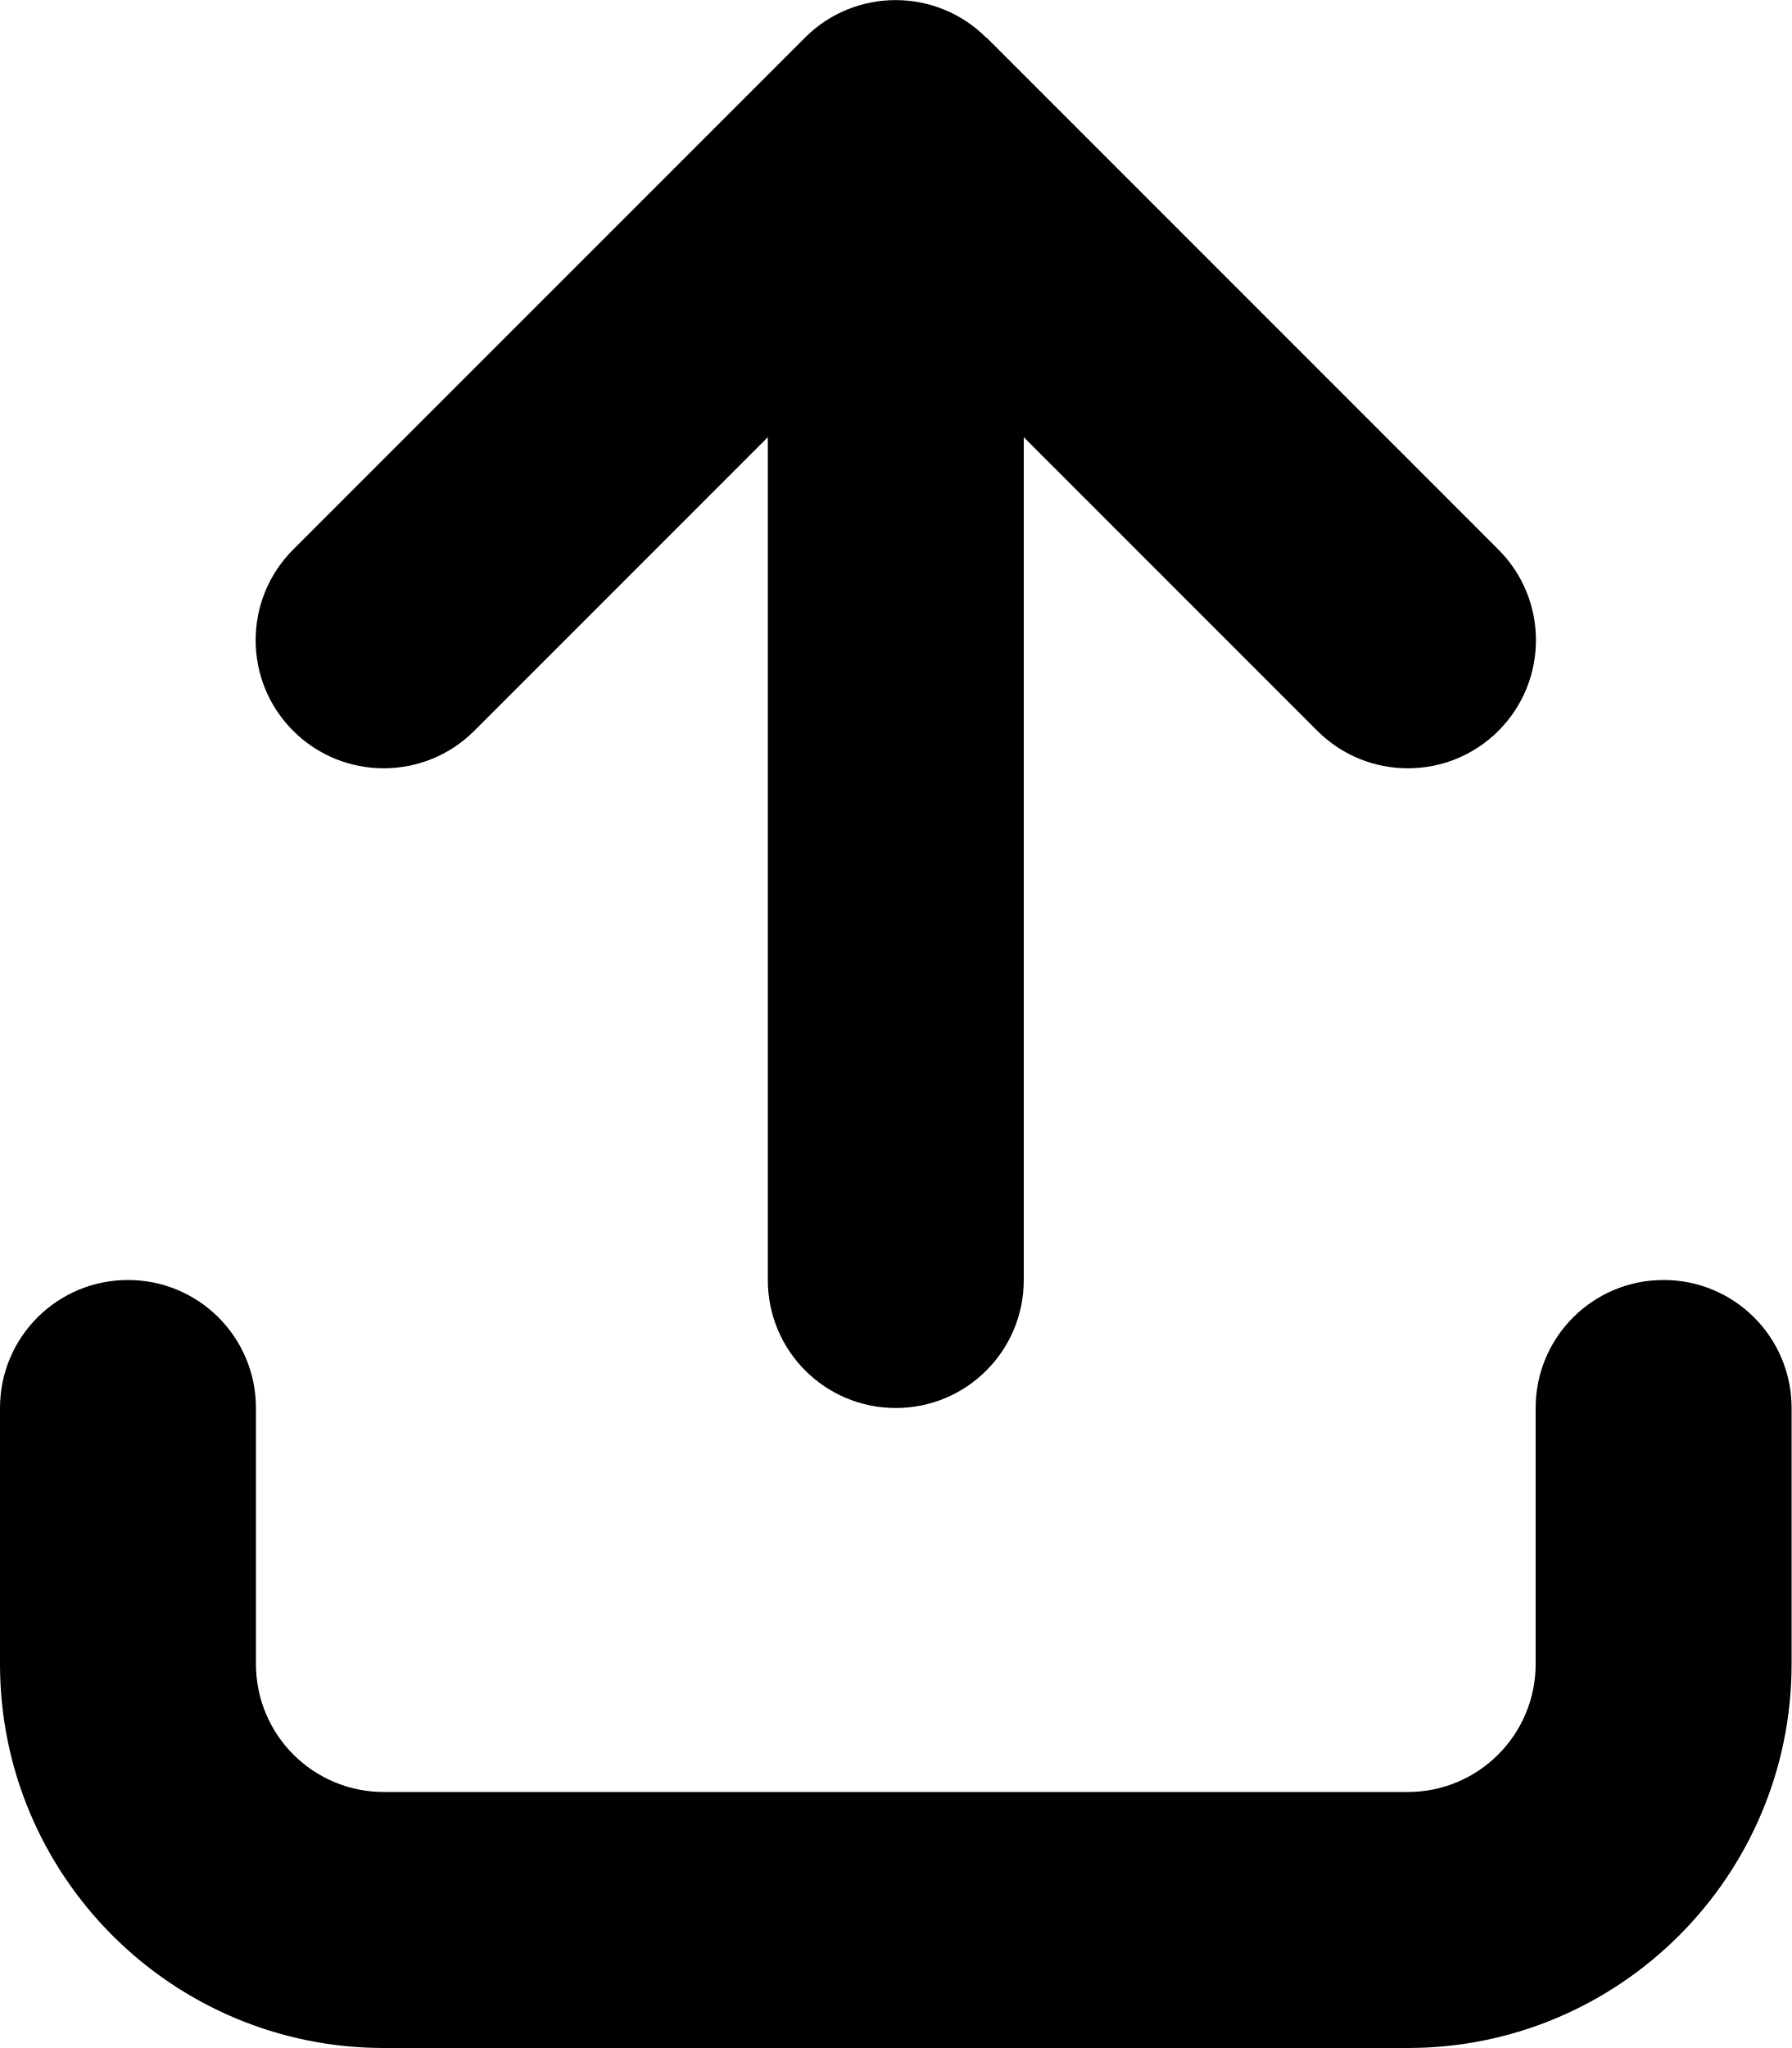
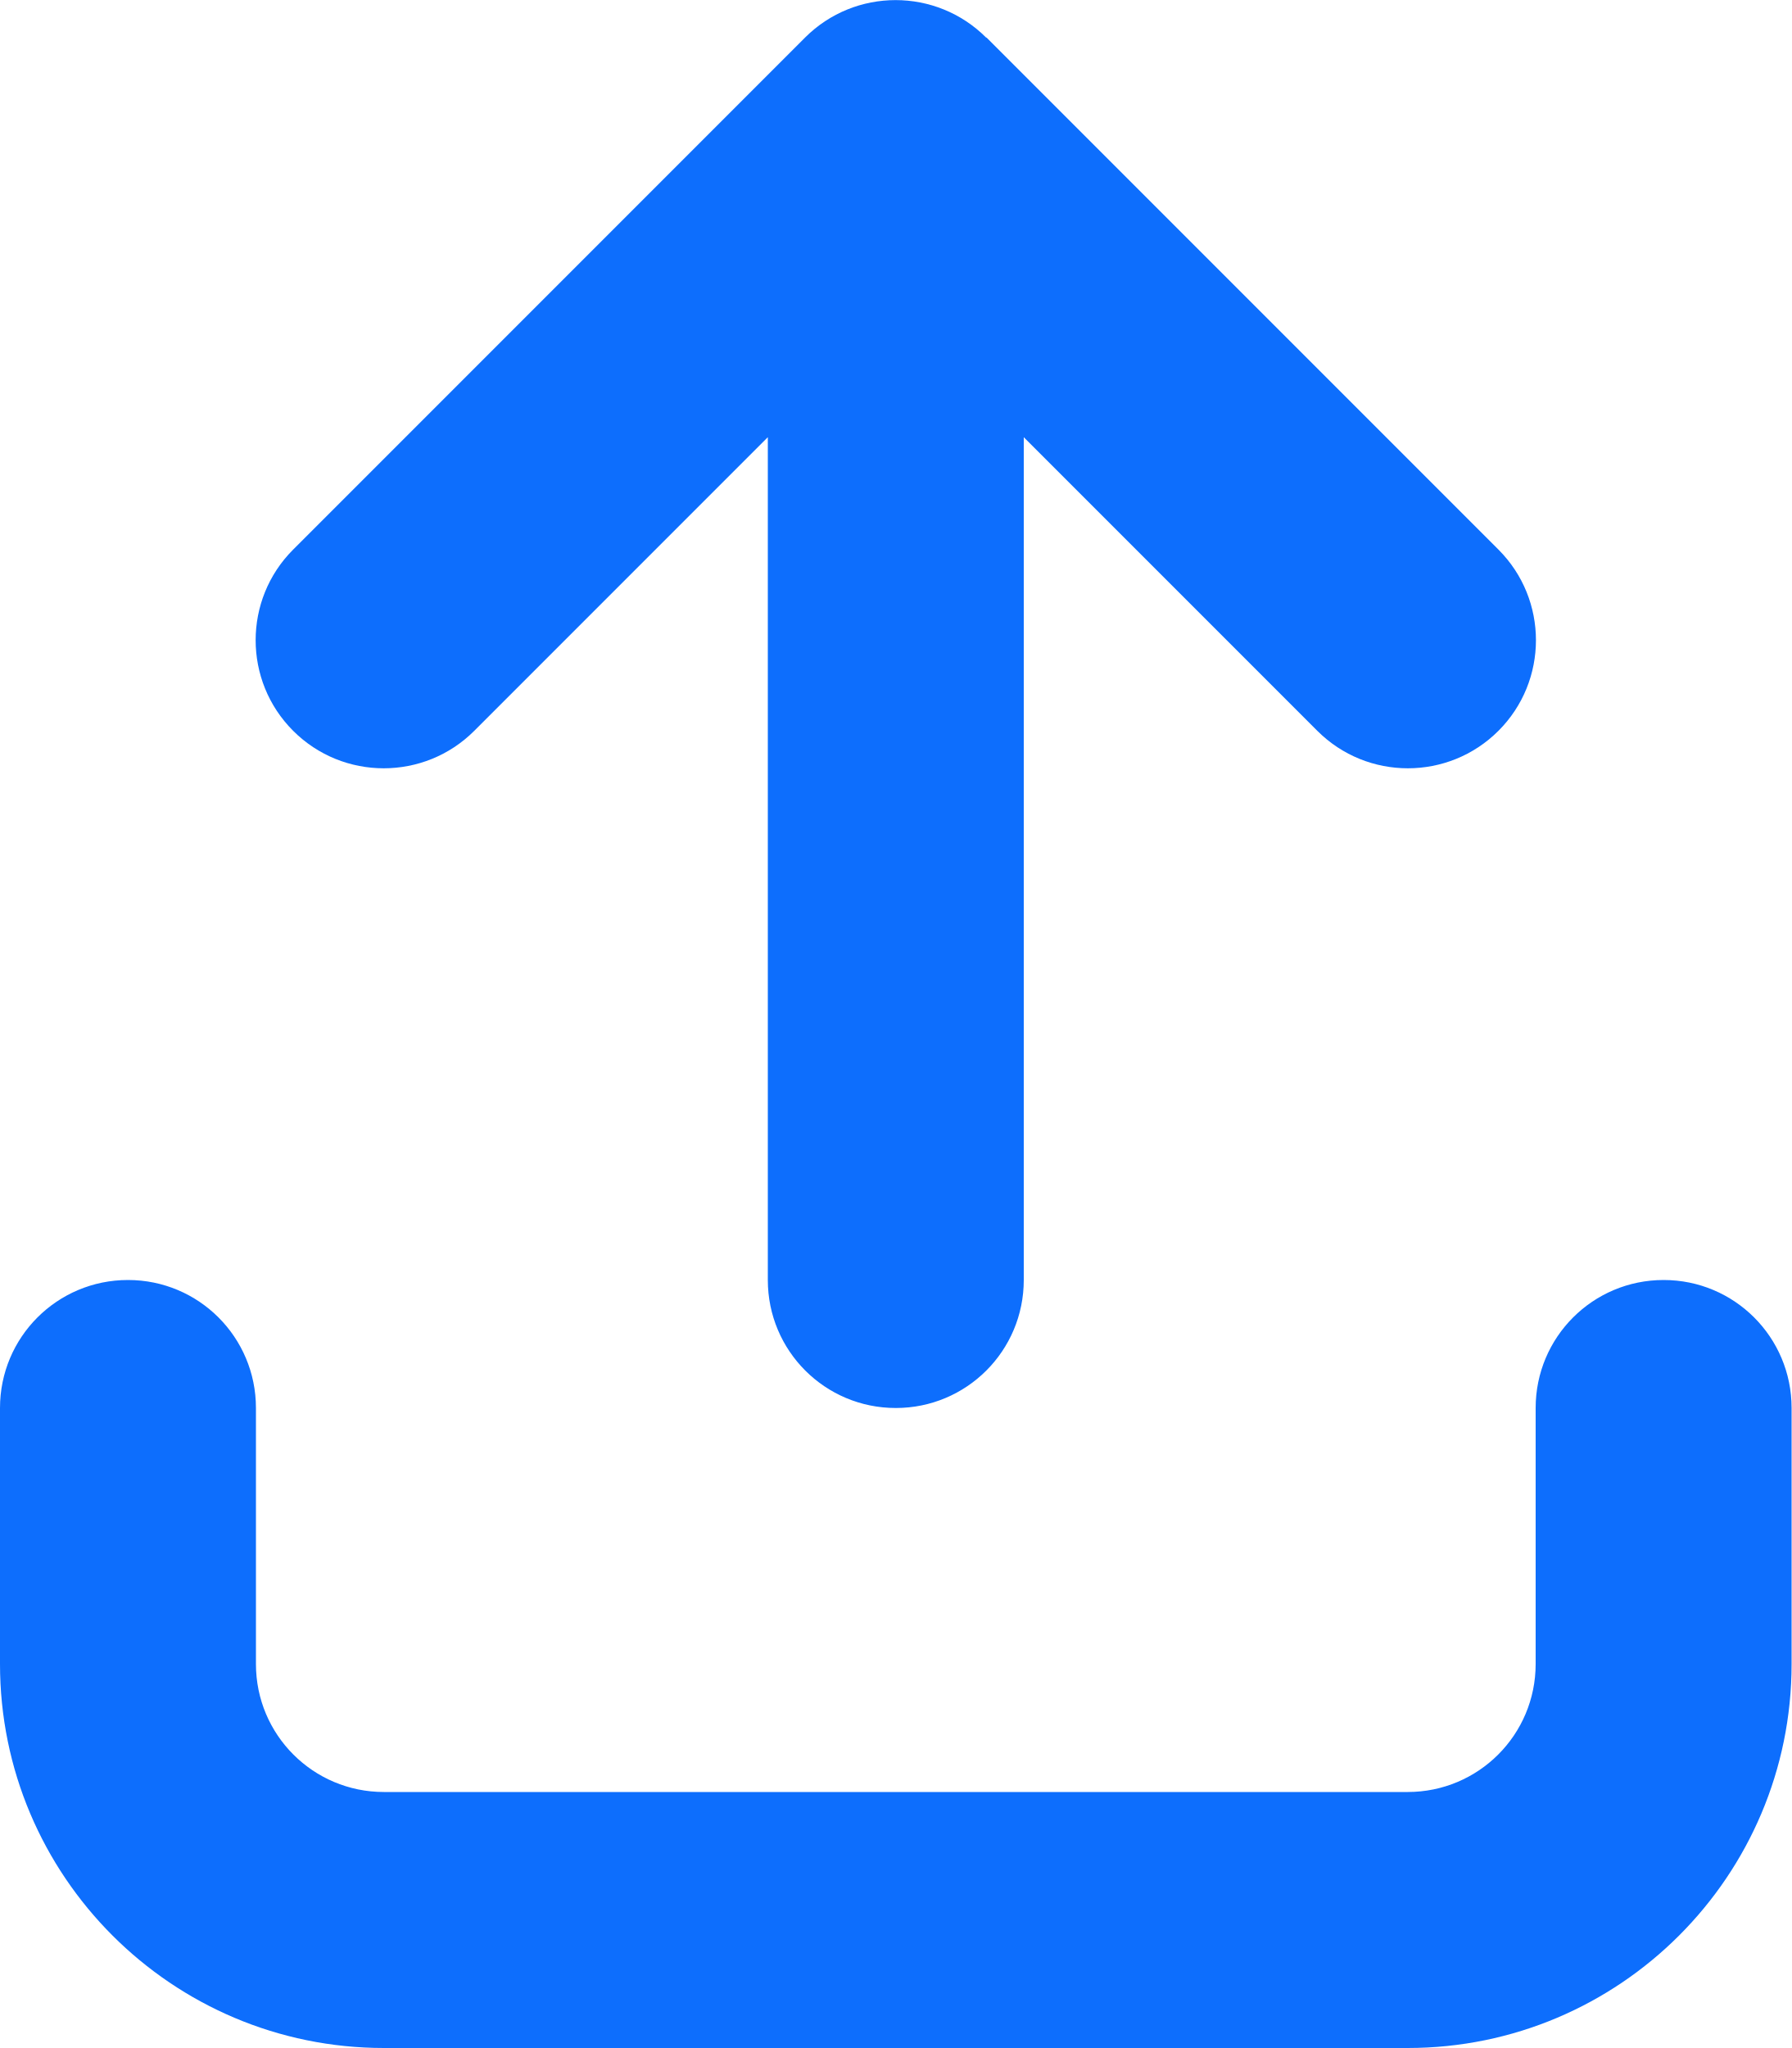
<svg xmlns="http://www.w3.org/2000/svg" viewBox="0 0 448 512">
-   <path d="M246.6 9.4c-12.5-12.5-32.8-12.5-45.3 0l-128 128c-12.5 12.5-12.5 32.8 0 45.3s32.8 12.5 45.3 0L192 109.3 192 320c0 17.7 14.3 32 32 32s32-14.3 32-32l0-210.7 73.4 73.4c12.5 12.5 32.8 12.5 45.3 0s12.5-32.8 0-45.3l-128-128zM64 352c0-17.7-14.3-32-32-32s-32 14.3-32 32l0 64c0 53 43 96 96 96l256 0c53 0 96-43 96-96l0-64c0-17.7-14.3-32-32-32s-32 14.3-32 32l0 64c0 17.7-14.3 32-32 32L96 448c-17.7 0-32-14.3-32-32l0-64z" />
+   <path fill="#0d6efd" d="M246.6 9.4c-12.5-12.5-32.8-12.5-45.3 0l-128 128c-12.5 12.5-12.5 32.8 0 45.3s32.8 12.5 45.3 0L192 109.3 192 320c0 17.7 14.3 32 32 32s32-14.3 32-32l0-210.7 73.4 73.4c12.5 12.5 32.8 12.5 45.3 0s12.5-32.8 0-45.3l-128-128zM64 352c0-17.7-14.3-32-32-32s-32 14.3-32 32l0 64c0 53 43 96 96 96l256 0c53 0 96-43 96-96l0-64c0-17.7-14.3-32-32-32s-32 14.3-32 32l0 64c0 17.7-14.3 32-32 32L96 448c-17.7 0-32-14.3-32-32l0-64z" />
</svg>
